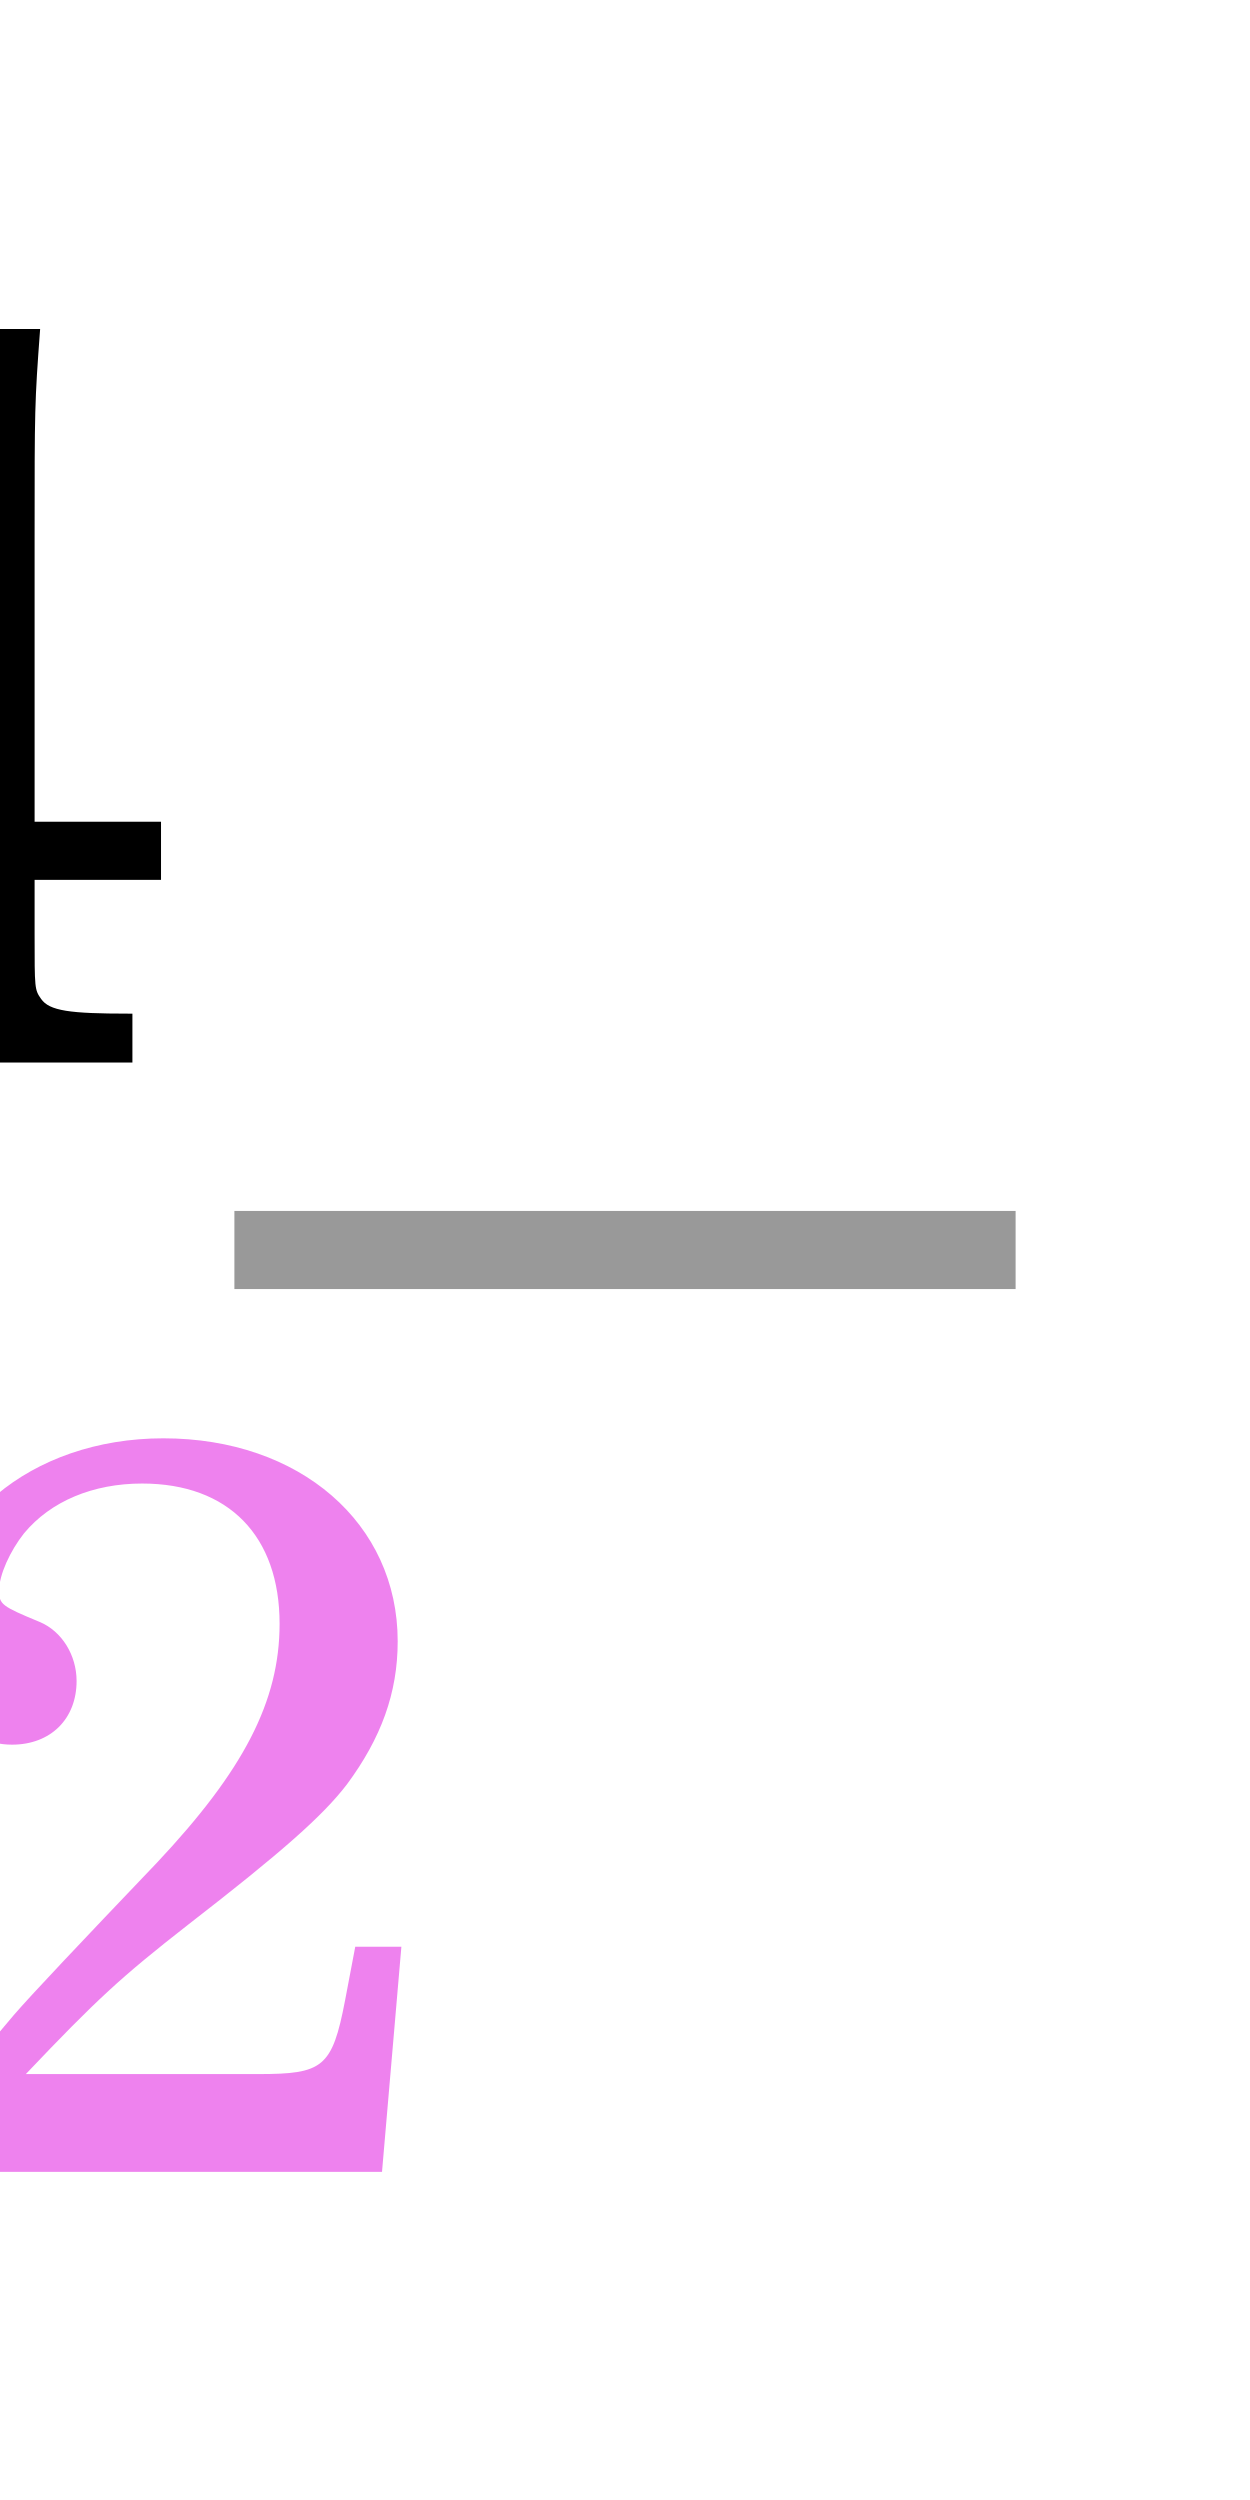
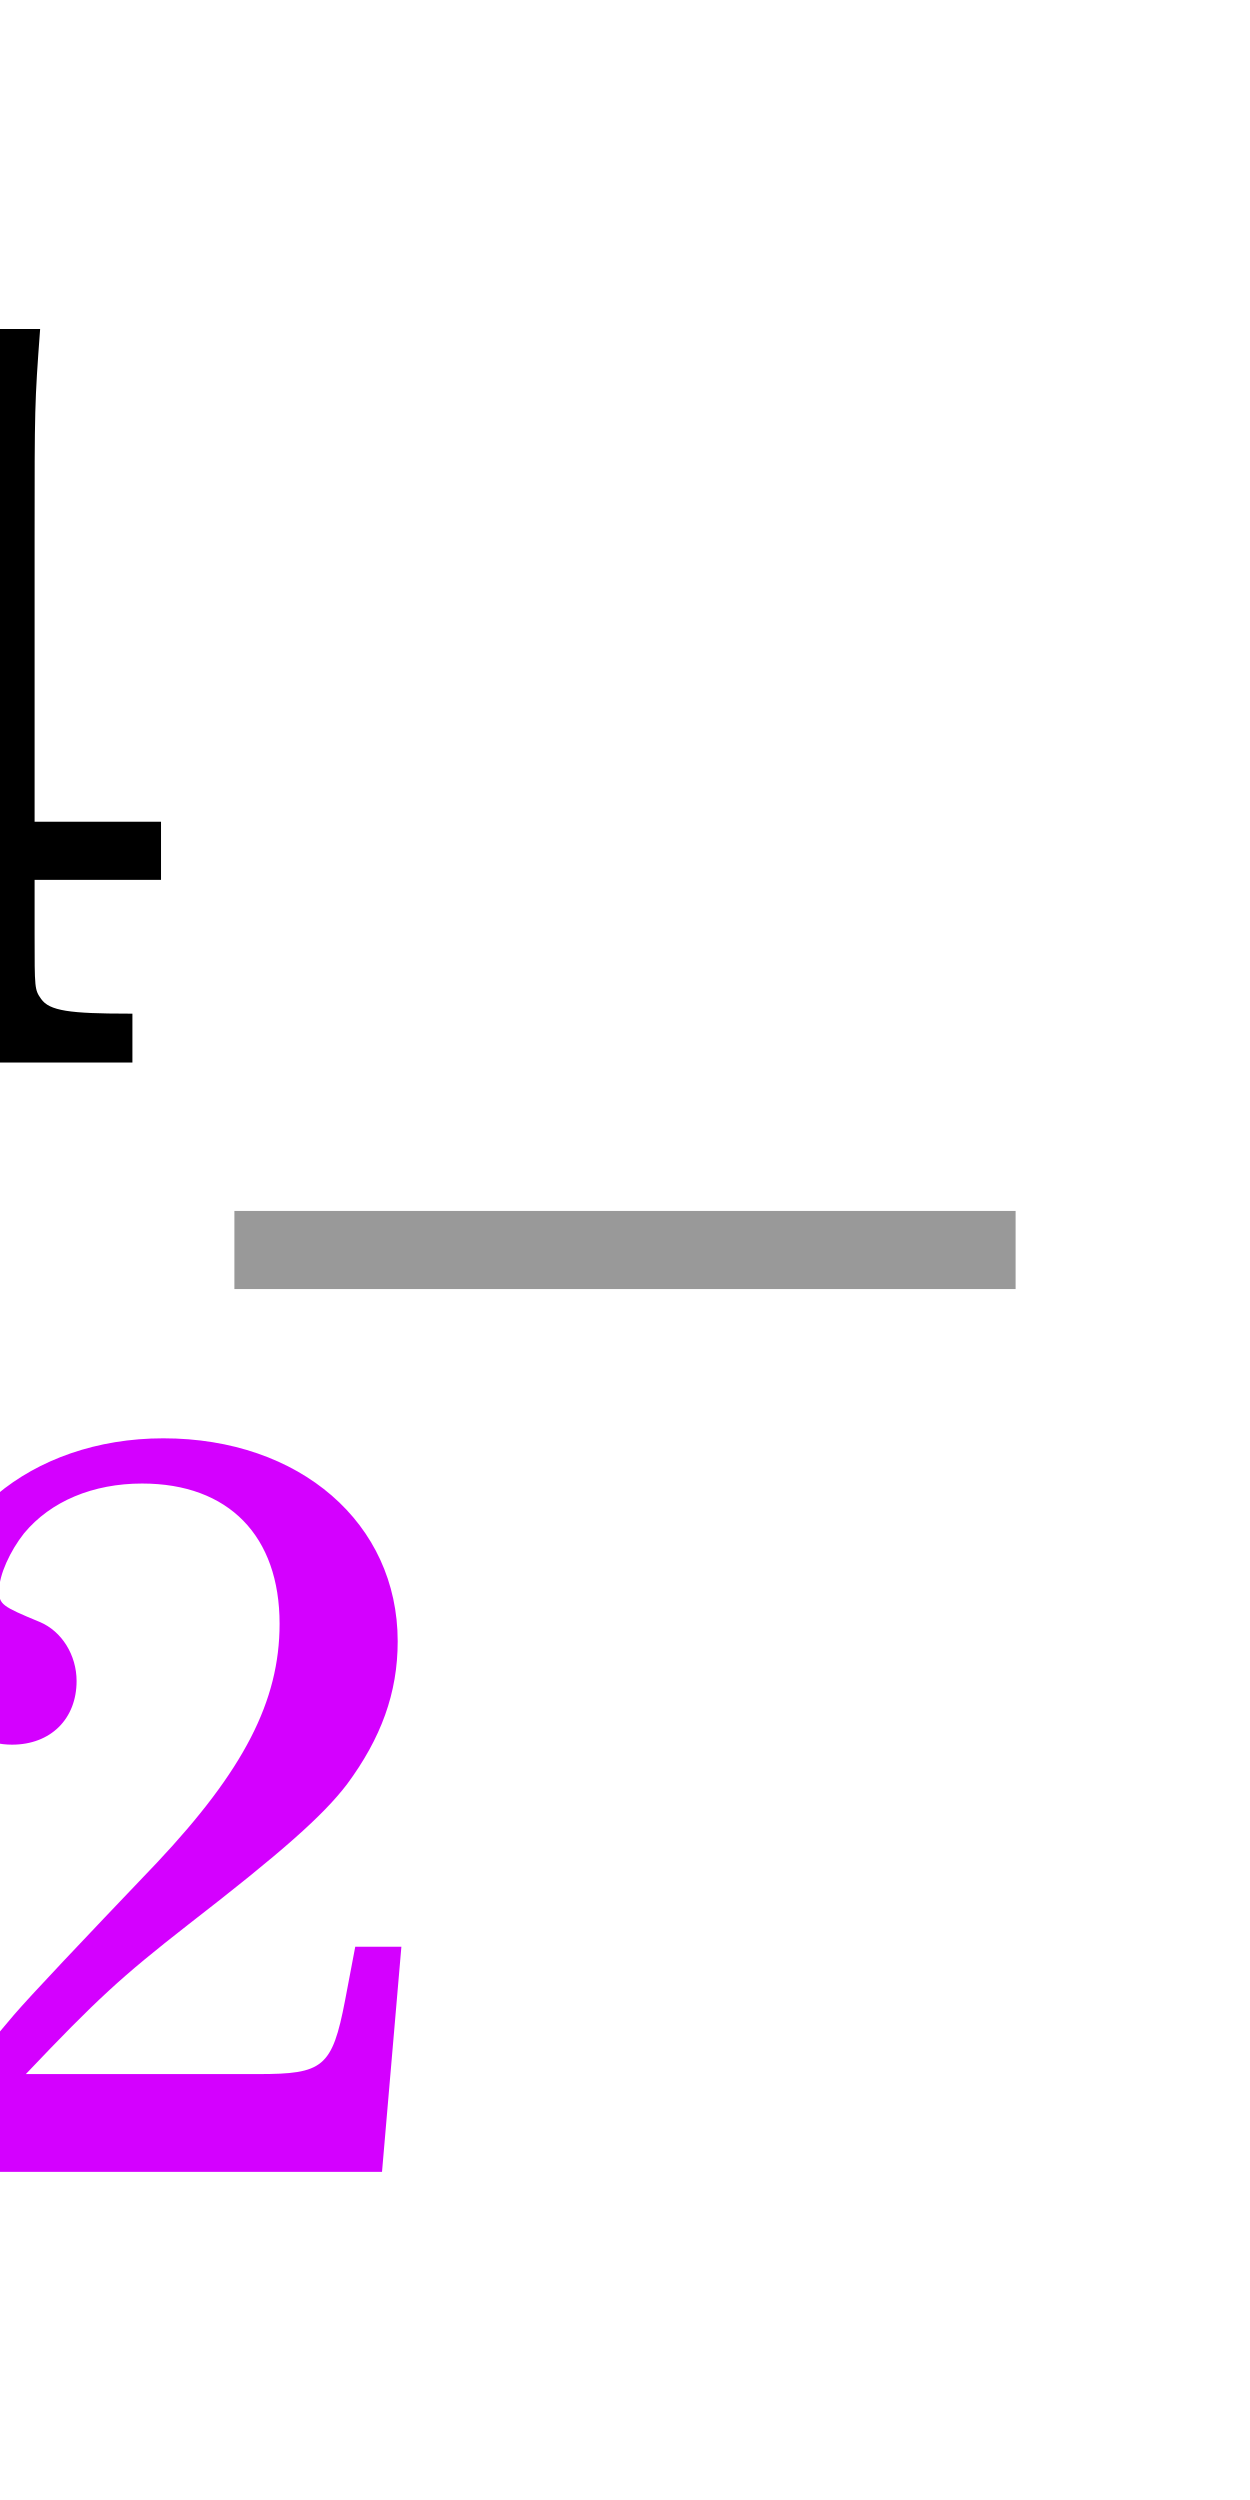
<svg xmlns="http://www.w3.org/2000/svg" width="80" height="160" viewBox="0 0 21.167 42.333" version="1.1" id="svg8">
  <defs id="defs2" />
  <g id="layer1">
    <text xml:space="preserve" style="font-size:17.639px;line-height:1.25;font-family:C059;-inkscape-font-specification:C059;text-align:center;letter-spacing:0px;word-spacing:0px;text-anchor:middle;stroke-width:0.265" x="10.592" y="17.992" id="text847">
      <tspan id="tspan845" x="10.592" y="17.992" style="stroke-width:0.265">4</tspan>
    </text>
-     <text xml:space="preserve" style="font-size:17.639px;line-height:1.25;font-family:C059;-inkscape-font-specification:C059;text-align:center;letter-spacing:0px;word-spacing:0px;text-anchor:middle;fill:#ee82ee;fill-opacity:1;stroke-width:0.265;" x="10.151" y="36.777" id="text847-3">
-       <tspan id="tspan845-6" x="10.151" y="36.777" style="fill:#ee82ee;fill-opacity:1;stroke-width:0.265;">12</tspan>
+     <text xml:space="preserve" style="font-size:17.639px;line-height:1.25;font-family:C059;-inkscape-font-specification:C059;text-align:center;letter-spacing:0px;word-spacing:0px;text-anchor:middle;fill:#d400ff;fill-opacity:1;stroke-width:0.265;" x="10.151" y="36.777" id="text847-3">
+       <tspan id="tspan845-6" x="10.151" y="36.777" style="fill:#d400ff;fill-opacity:1;stroke-width:0.265;">12</tspan>
    </text>
    <rect style="opacity:0.996;fill:#999999;stroke-width:0.296" id="rect867" width="13.229" height="1.323" x="3.969" y="20.505" />
  </g>
</svg>
